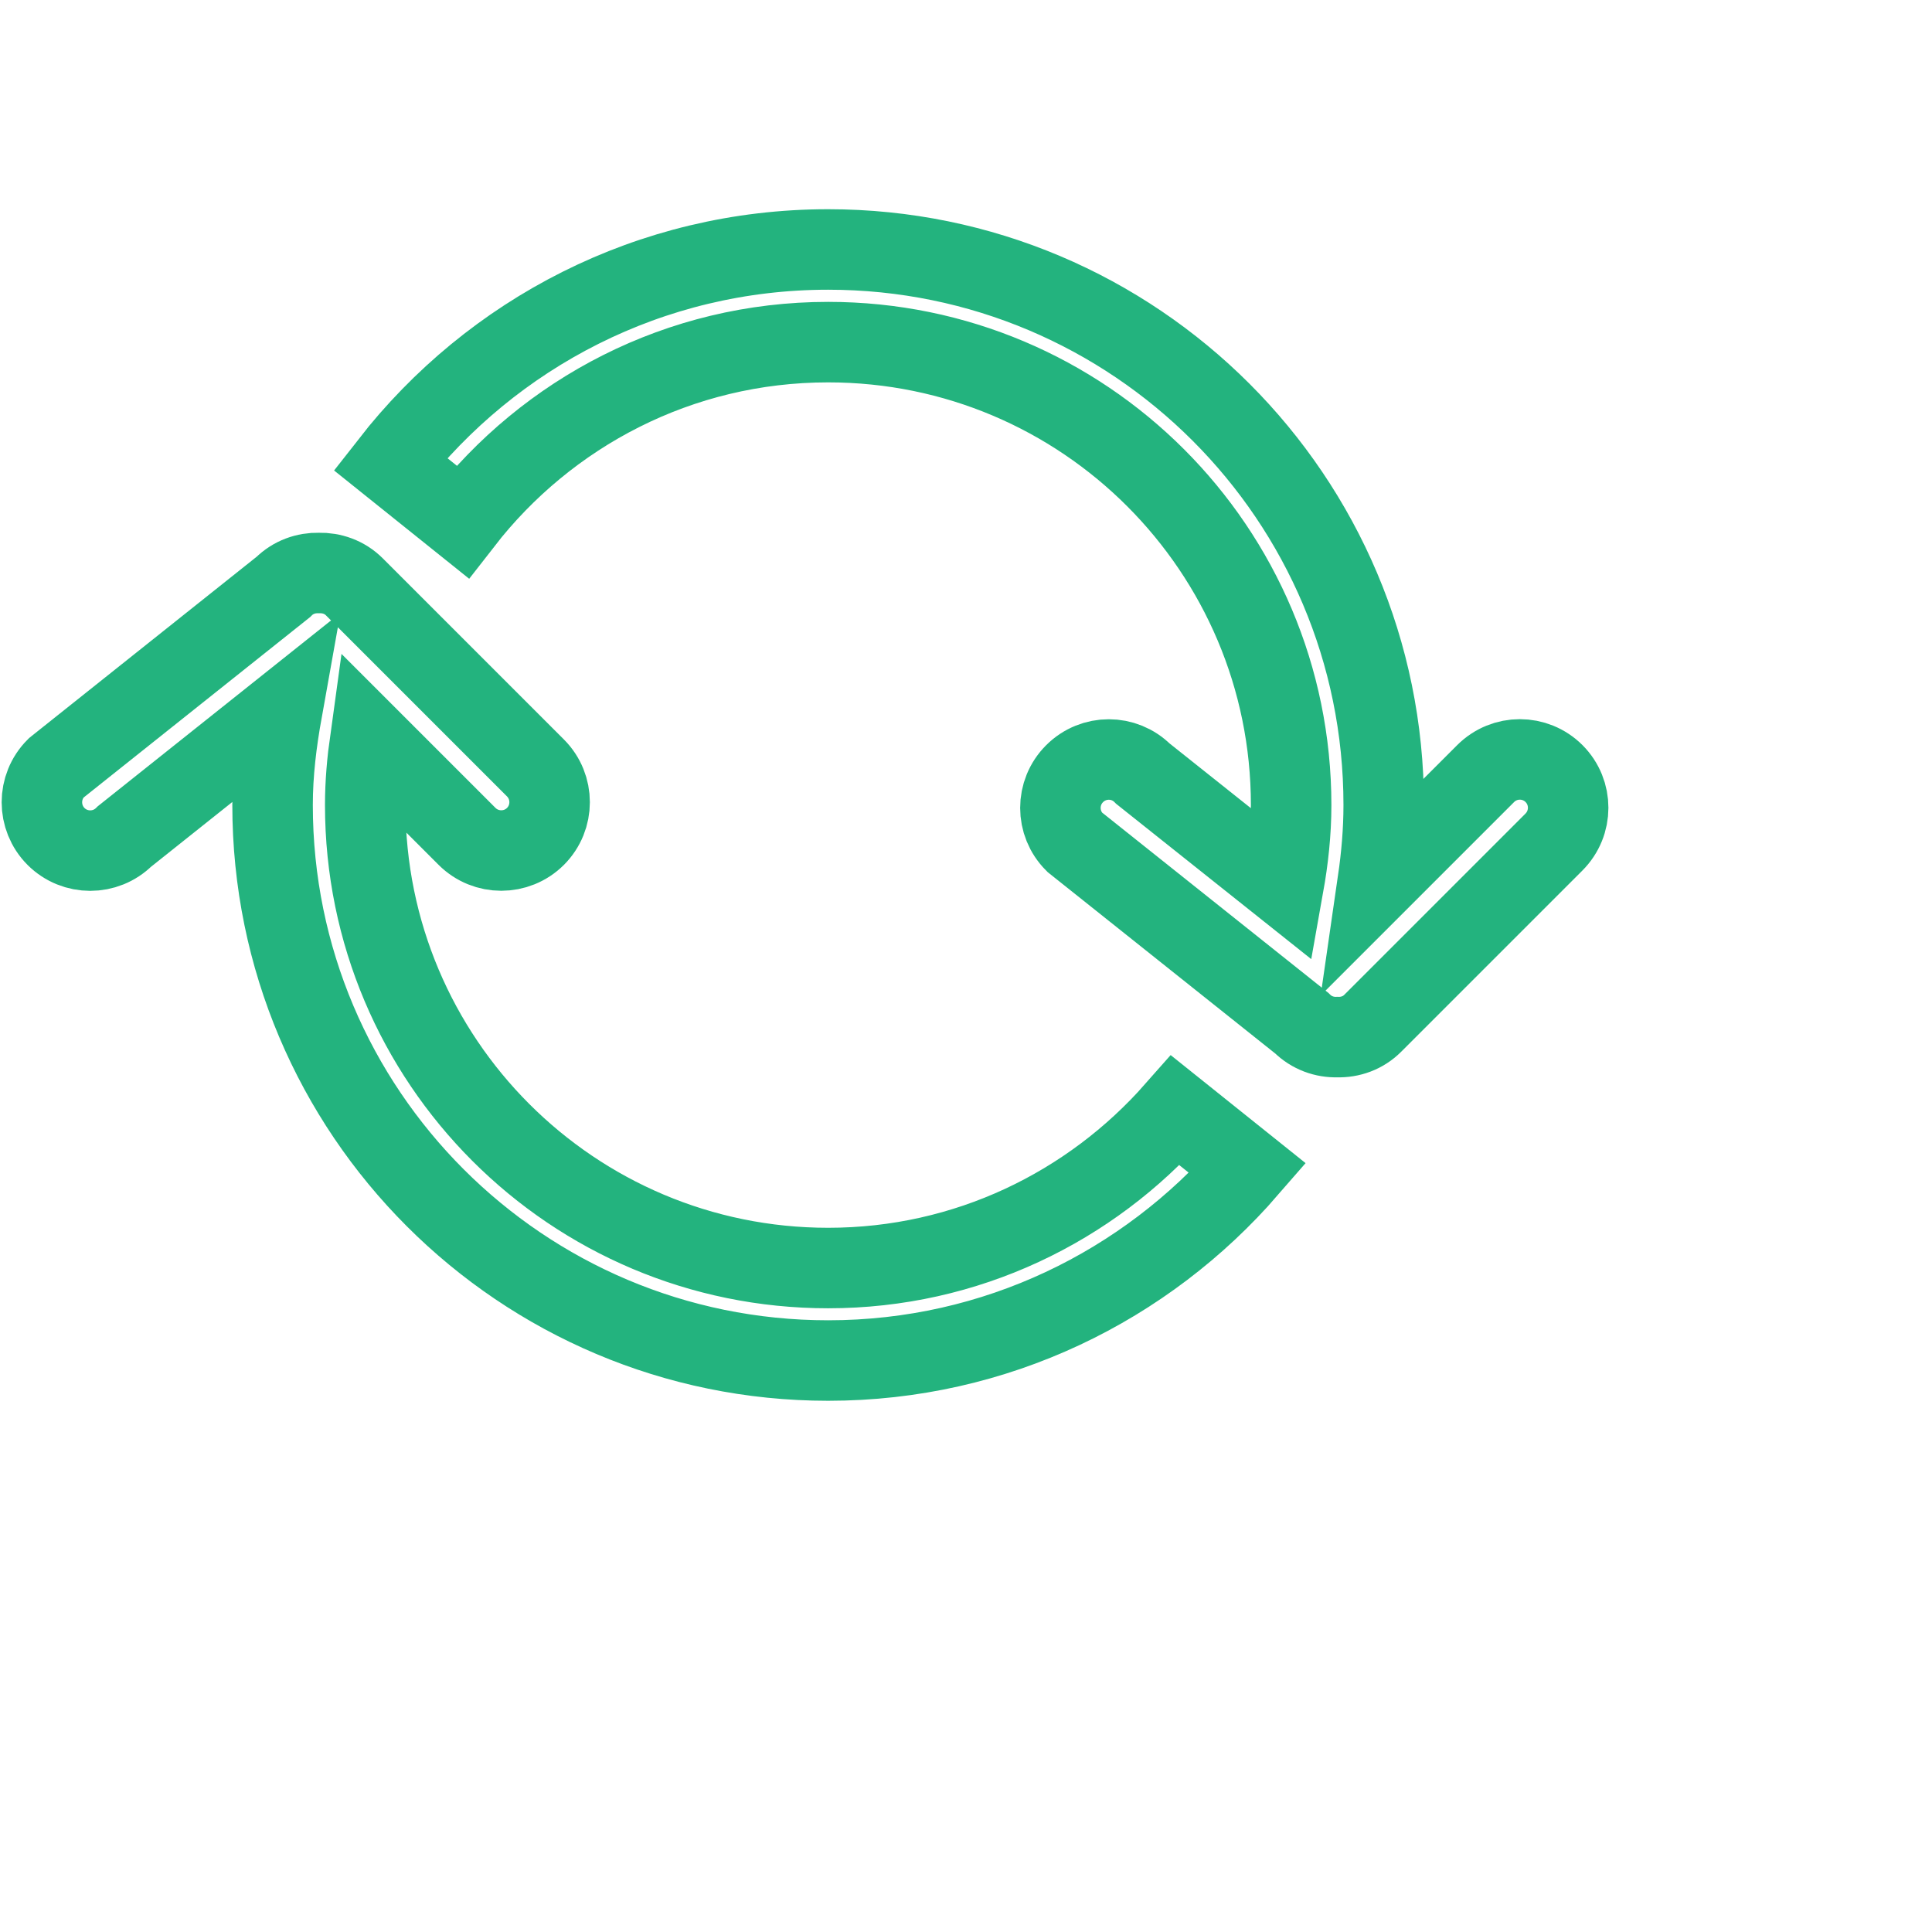
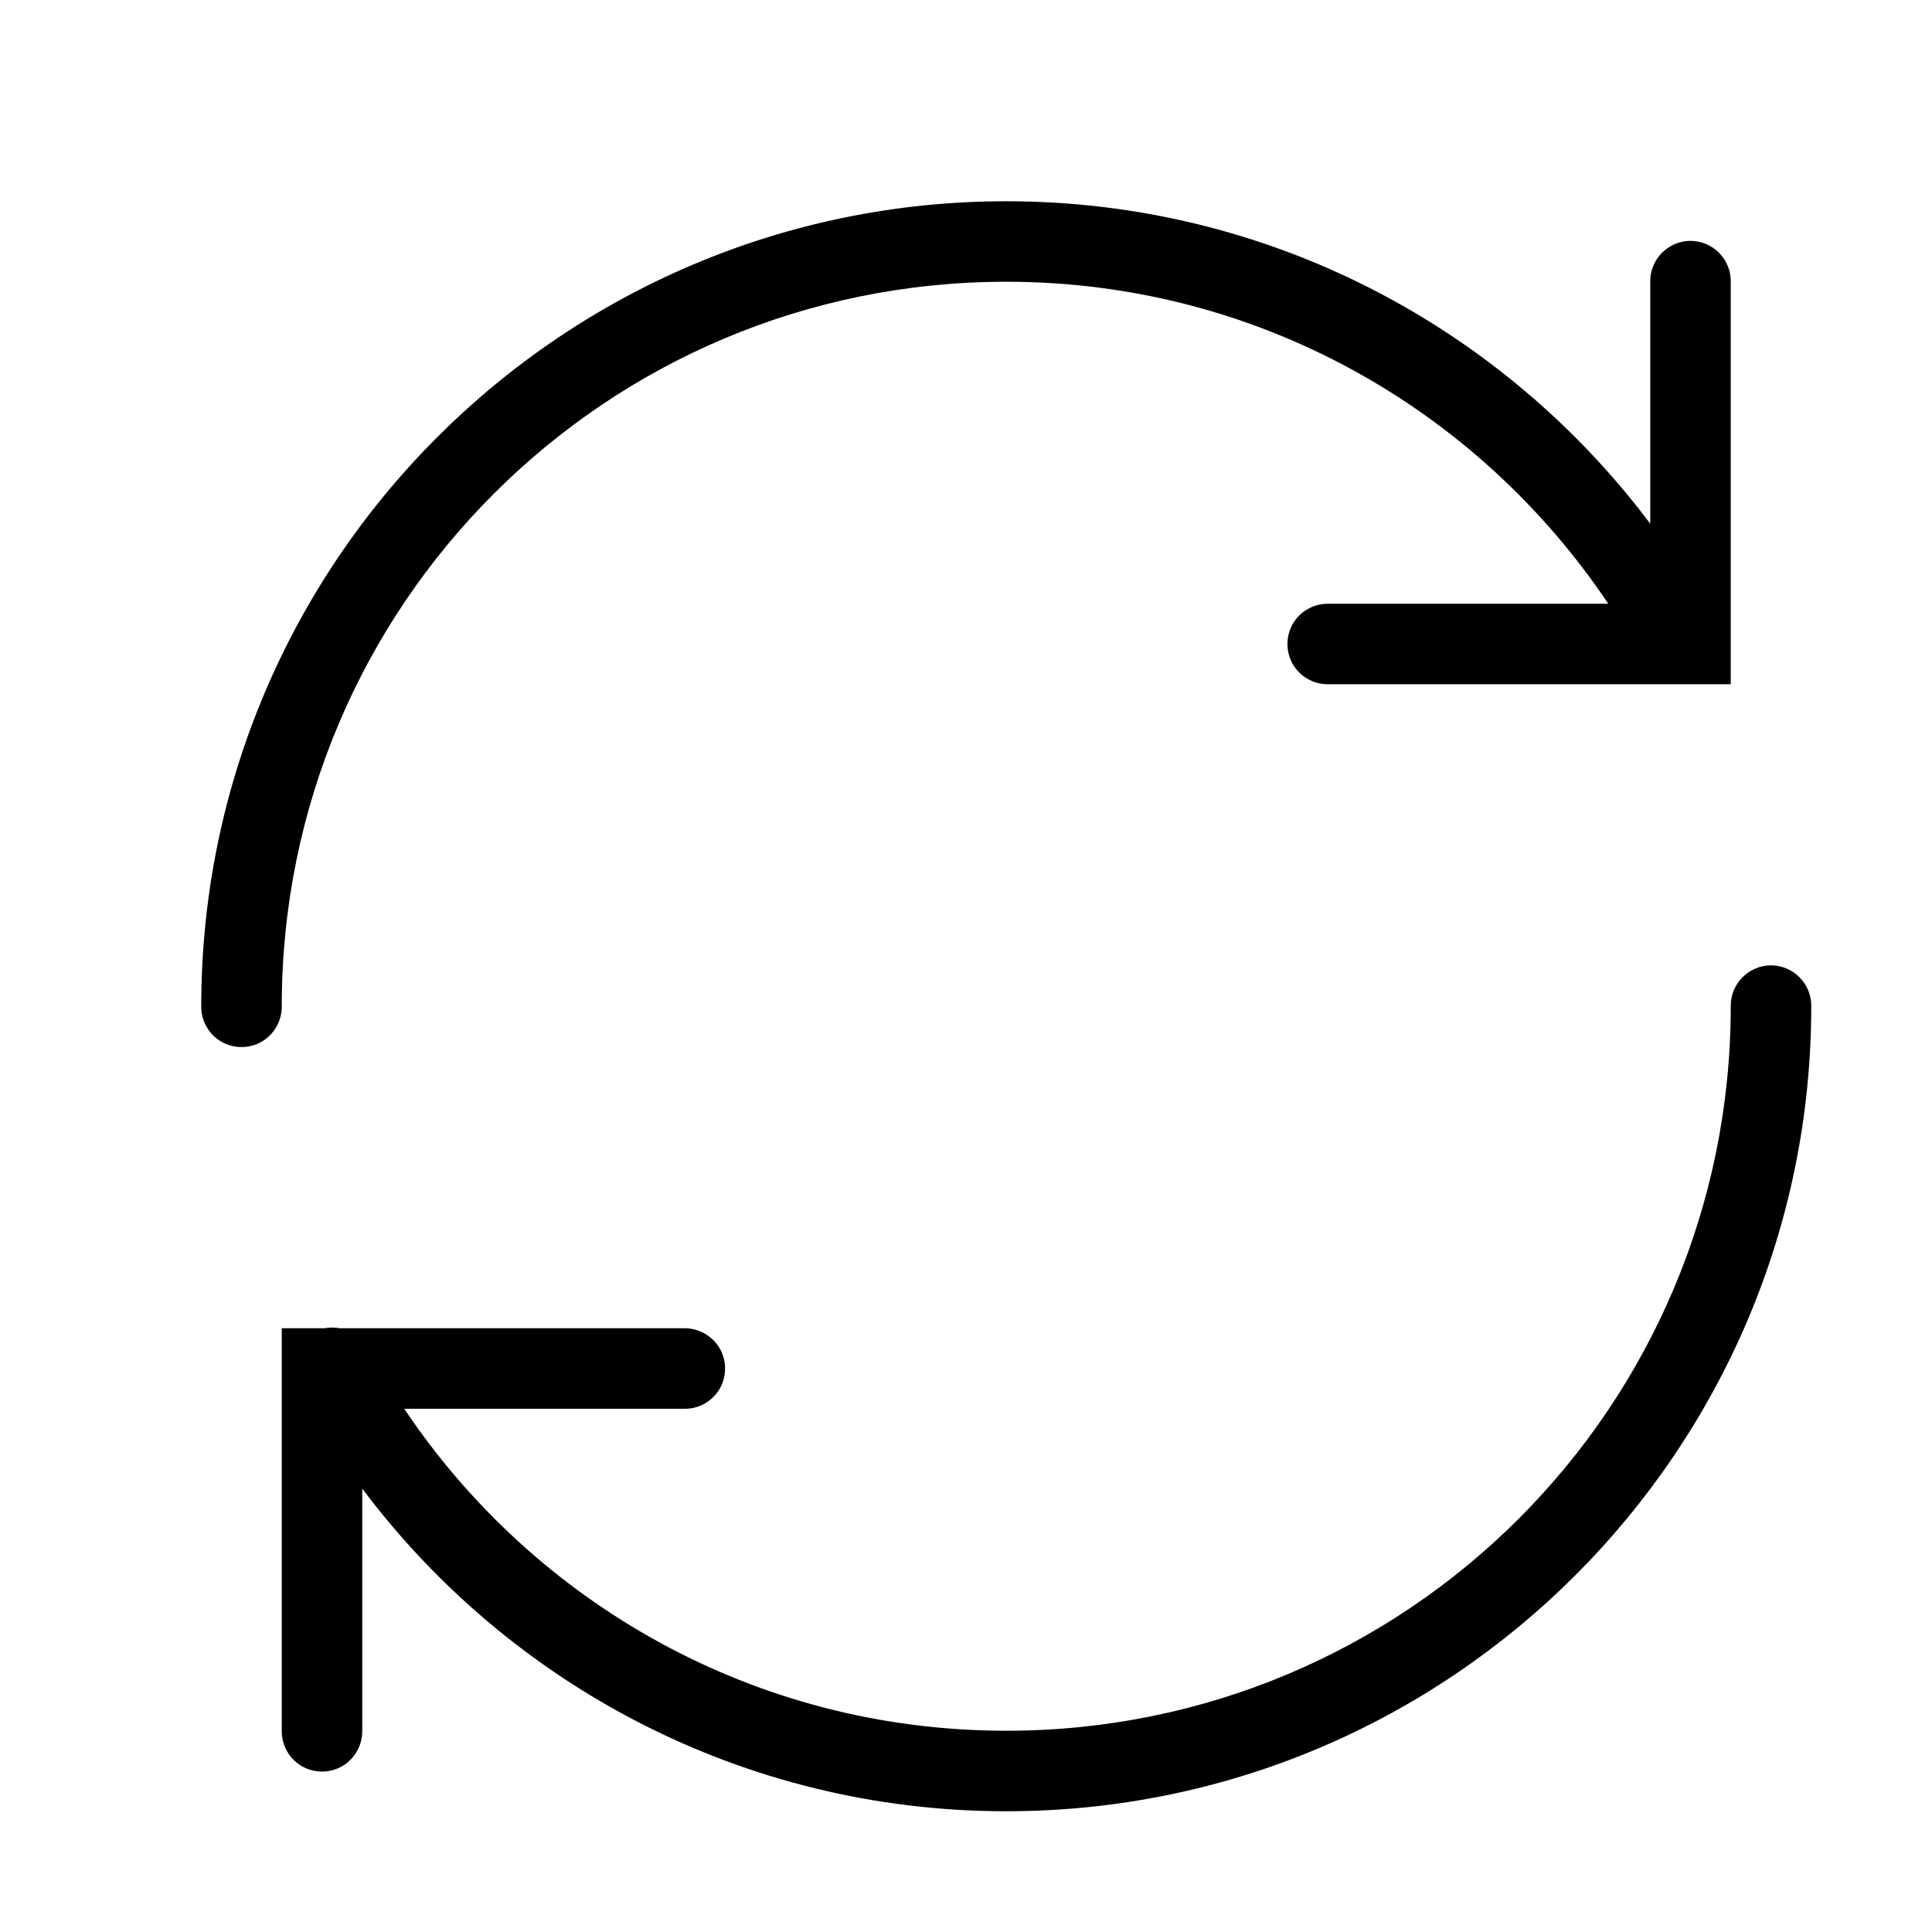
- <svg xmlns="http://www.w3.org/2000/svg" viewBox="0 0 24 24" version="1.1" stroke="hsl(158, 67%, 42%)">
-   <path fill="none" d="M19.305,9.61c-0.235-0.235-0.615-0.235-0.85,0l-1.339,1.339c0.045-0.311,0.073-0.626,0.073-0.949 c0-3.812-3.09-6.901-6.901-6.901c-2.213,0-4.177,1.045-5.44,2.664l0.897,0.719c1.053-1.356,2.693-2.232,4.543-2.232 c3.176,0,5.751,2.574,5.751,5.751c0,0.342-0.037,0.675-0.095,1l-1.746-1.39c-0.234-0.235-0.614-0.235-0.849,0 c-0.235,0.235-0.235,0.615,0,0.85l2.823,2.25c0.122,0.121,0.282,0.177,0.441,0.172c0.159,0.005,0.32-0.051,0.44-0.172l2.25-2.25 C19.539,10.225,19.539,9.845,19.305,9.61z M10.288,15.752c-3.177,0-5.751-2.575-5.751-5.752c0-0.276,0.025-0.547,0.062-0.813 l1.203,1.203c0.235,0.234,0.615,0.234,0.85,0c0.234-0.235,0.234-0.615,0-0.85l-2.25-2.25C4.281,7.169,4.121,7.114,3.961,7.118 C3.802,7.114,3.642,7.169,3.52,7.291l-2.824,2.25c-0.234,0.235-0.234,0.615,0,0.85c0.235,0.234,0.615,0.234,0.85,0l1.957-1.559 C3.435,9.212,3.386,9.6,3.386,10c0,3.812,3.09,6.901,6.902,6.901c2.083,0,3.946-0.927,5.212-2.387l-0.898-0.719 C13.547,14.992,12.008,15.752,10.288,15.752z" />
+ <svg xmlns="http://www.w3.org/2000/svg" viewBox="0 0 48 48">
+   <path d="M25 5C13.965 5 5 13.965 5 25c-.004.36.184.695.496.879.313.18.695.18 1.008 0 .312-.184.5-.52.496-.879 0-9.953 8.047-18 18-18 6.246 0 11.727 3.18 14.957 8H33a1.006 1.006 0 0 0-.879.496 1.01 1.01 0 0 0 0 1.008c.184.312.52.5.879.496h10V7a1.003 1.003 0 0 0-1.016-1.016c-.55.012-.992.465-.984 1.016v6.012C37.348 8.148 31.54 5 25 5zm18.984 18.984c-.55.012-.992.465-.984 1.016 0 9.953-8.047 18-18 18-6.246 0-11.73-3.18-14.957-8H17c.36.008.695-.184.879-.492.18-.313.18-.7 0-1.012-.184-.309-.52-.5-.879-.496H8.445a1.072 1.072 0 0 0-.386 0H7v10c-.004.36.184.695.496.879.313.18.695.18 1.008 0 .312-.184.5-.52.496-.879v-6.016C12.648 41.848 18.46 45 25 45c11.035 0 20-8.965 20-20a1.003 1.003 0 0 0-1.016-1.016z" />
</svg>
